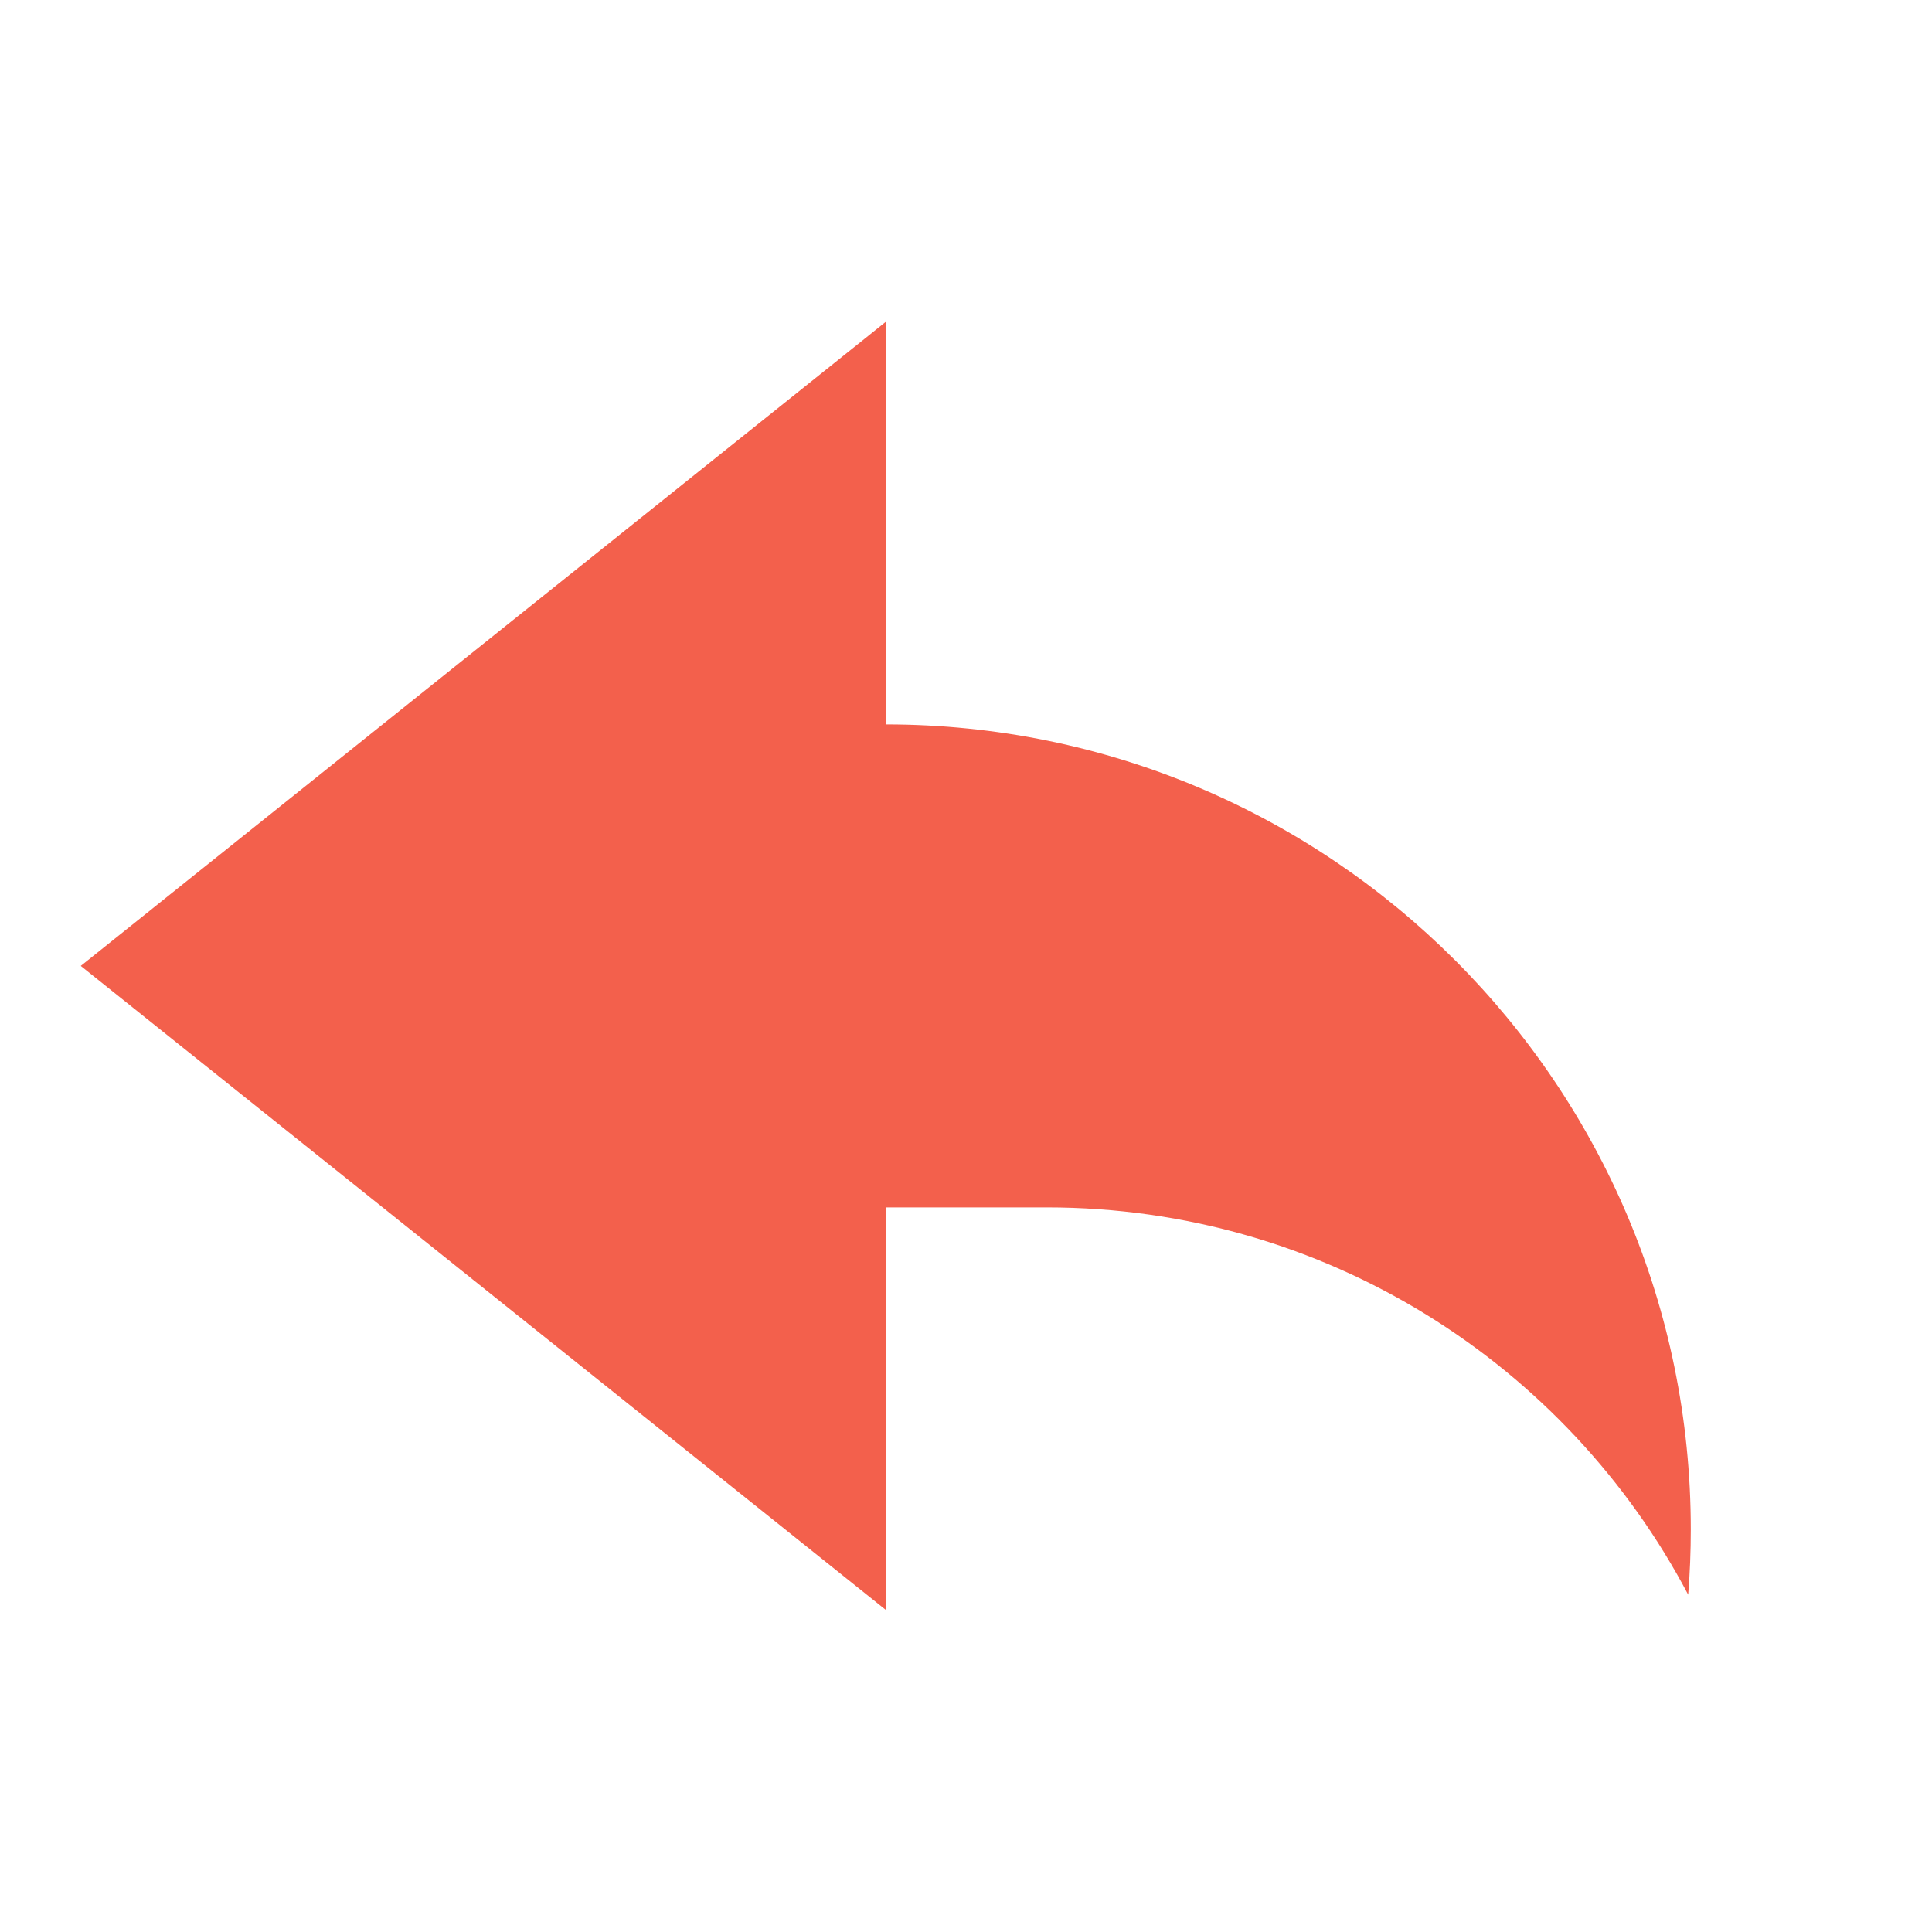
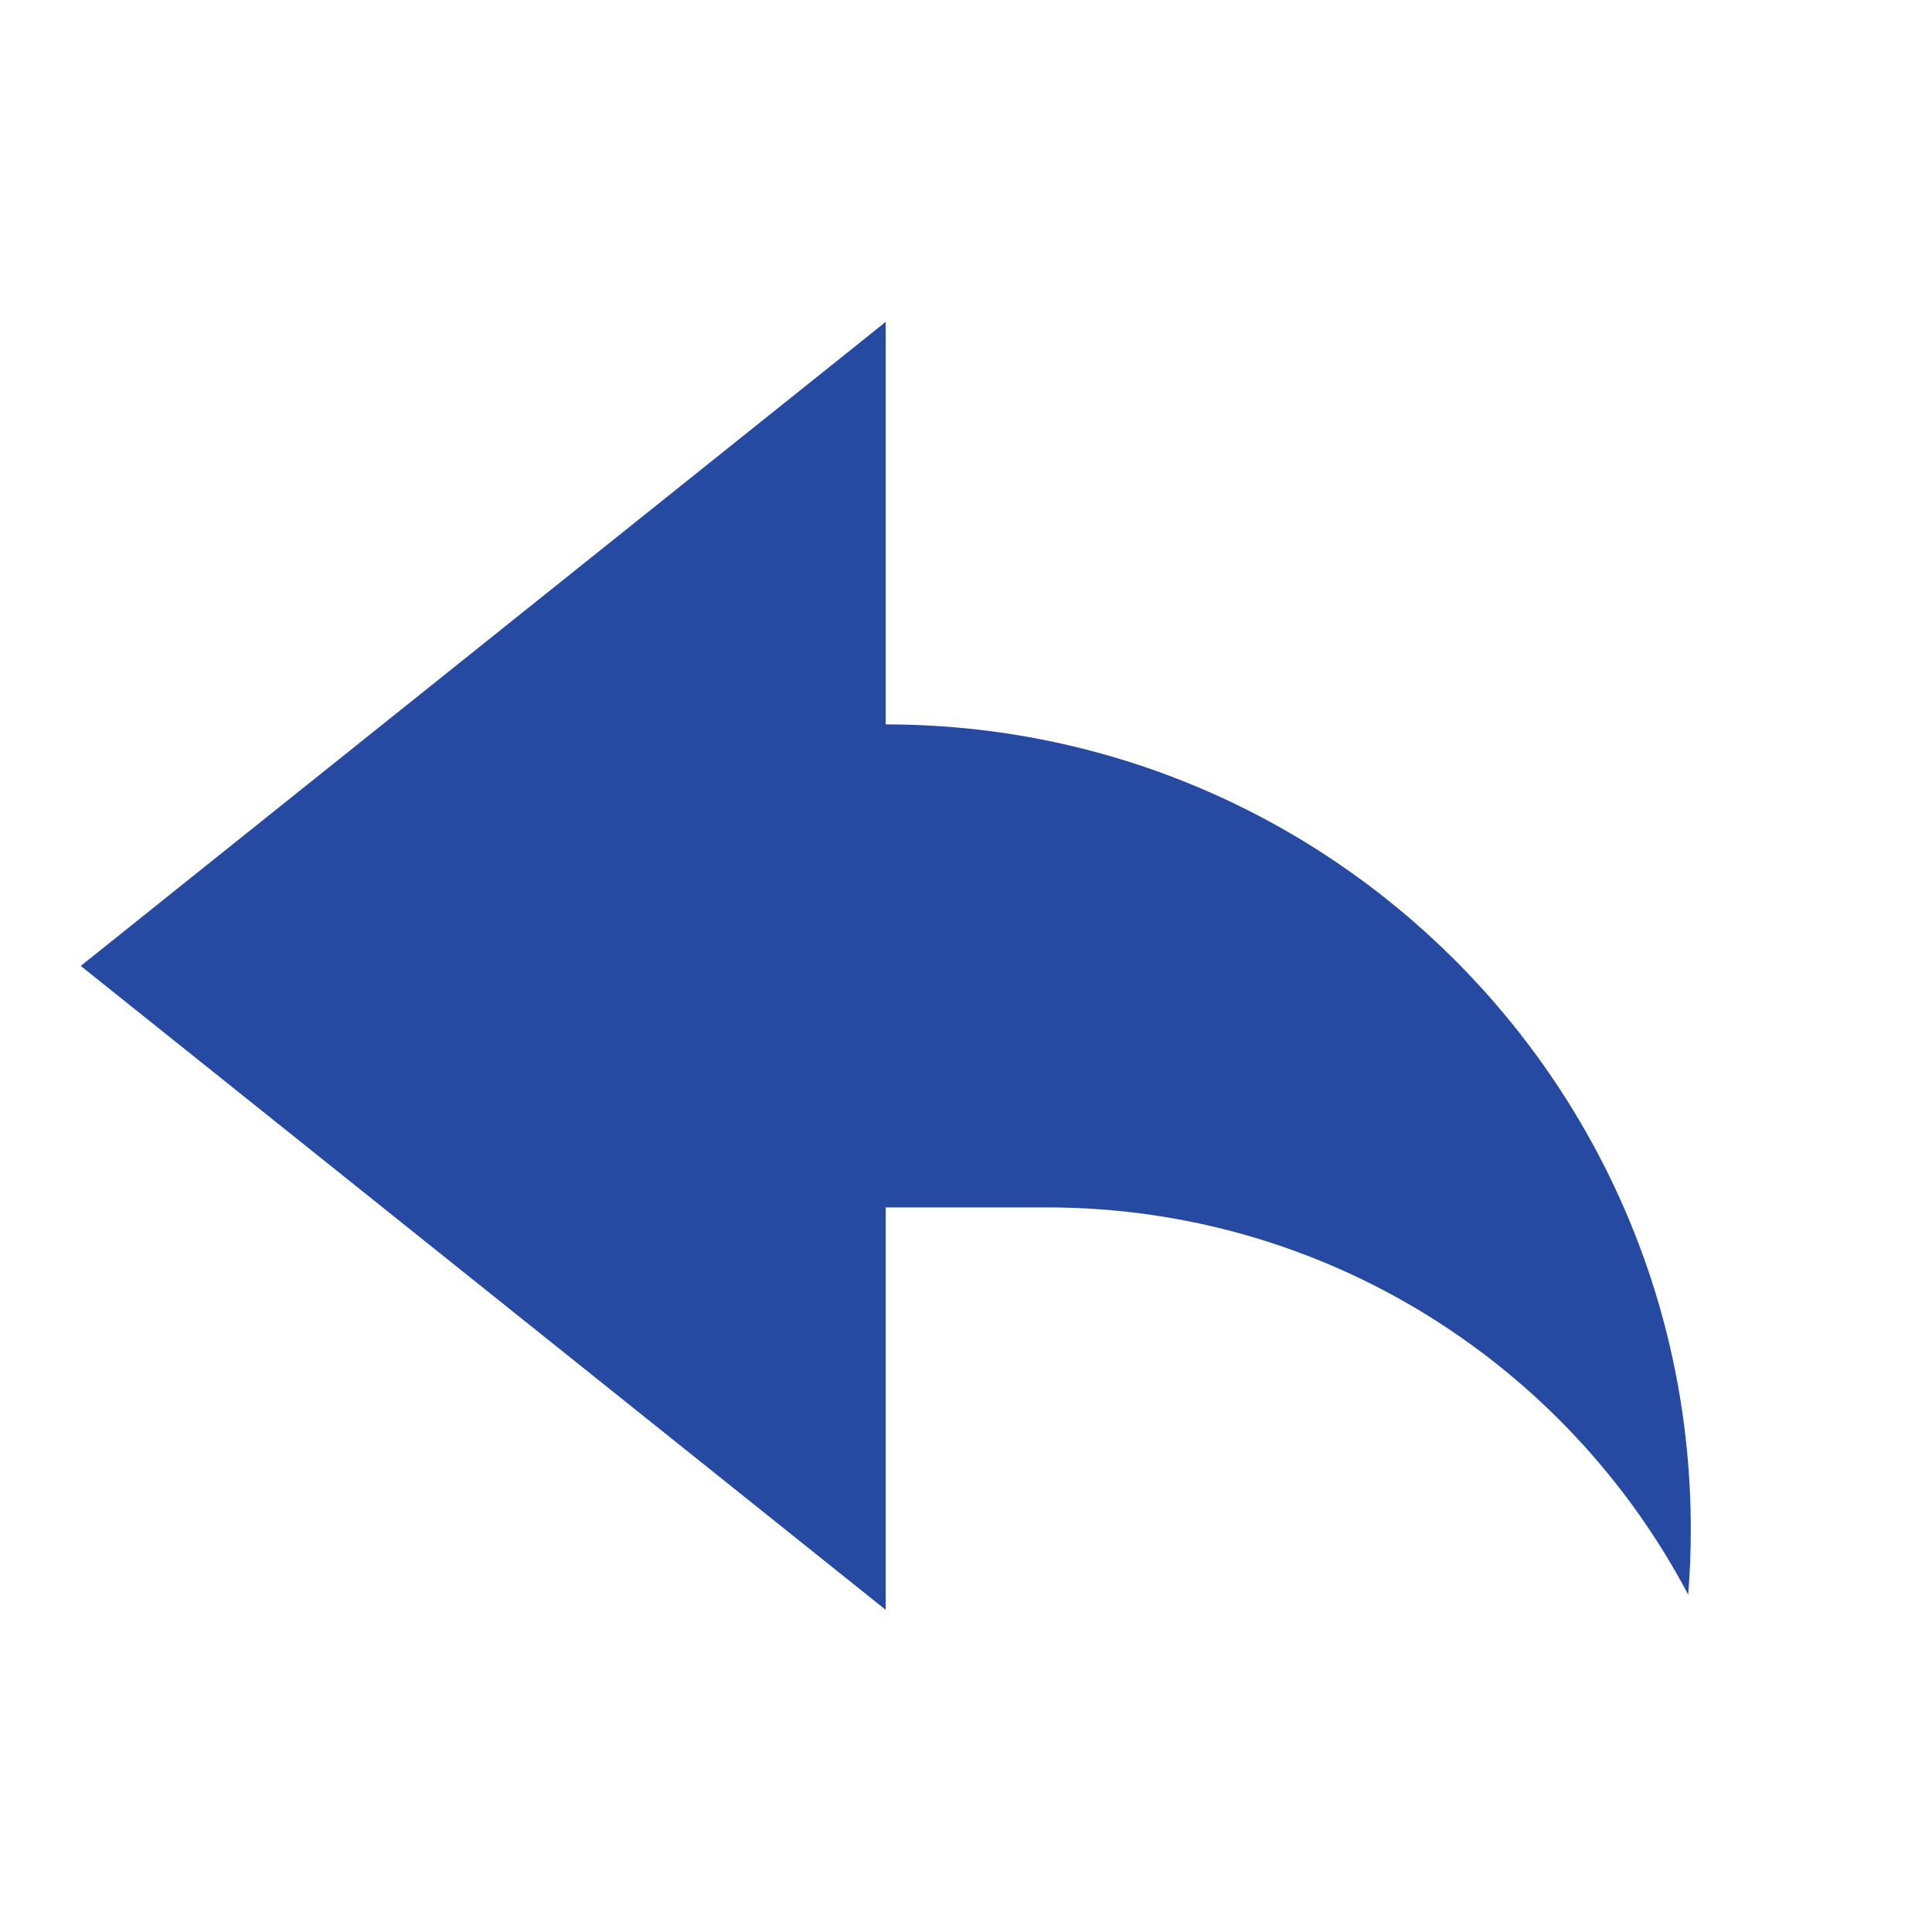
<svg xmlns="http://www.w3.org/2000/svg" width="20" height="20" viewBox="0 0 20 20" fill="none">
  <g id="Frame">
-     <path id="Vector" d="M9.169 16.665L0.836 9.999L9.169 3.332V7.499C13.772 7.499 17.503 11.23 17.503 15.832C17.503 16.059 17.494 16.285 17.476 16.508C16.22 14.124 13.718 12.499 10.836 12.499H9.169V16.665Z" fill="#F3604C" />
+     <path id="Vector" d="M9.169 16.665L0.836 9.999L9.169 3.332V7.499C13.772 7.499 17.503 11.23 17.503 15.832C17.503 16.059 17.494 16.285 17.476 16.508C16.22 14.124 13.718 12.499 10.836 12.499H9.169V16.665Z" fill="#264aa1" />
  </g>
</svg>
